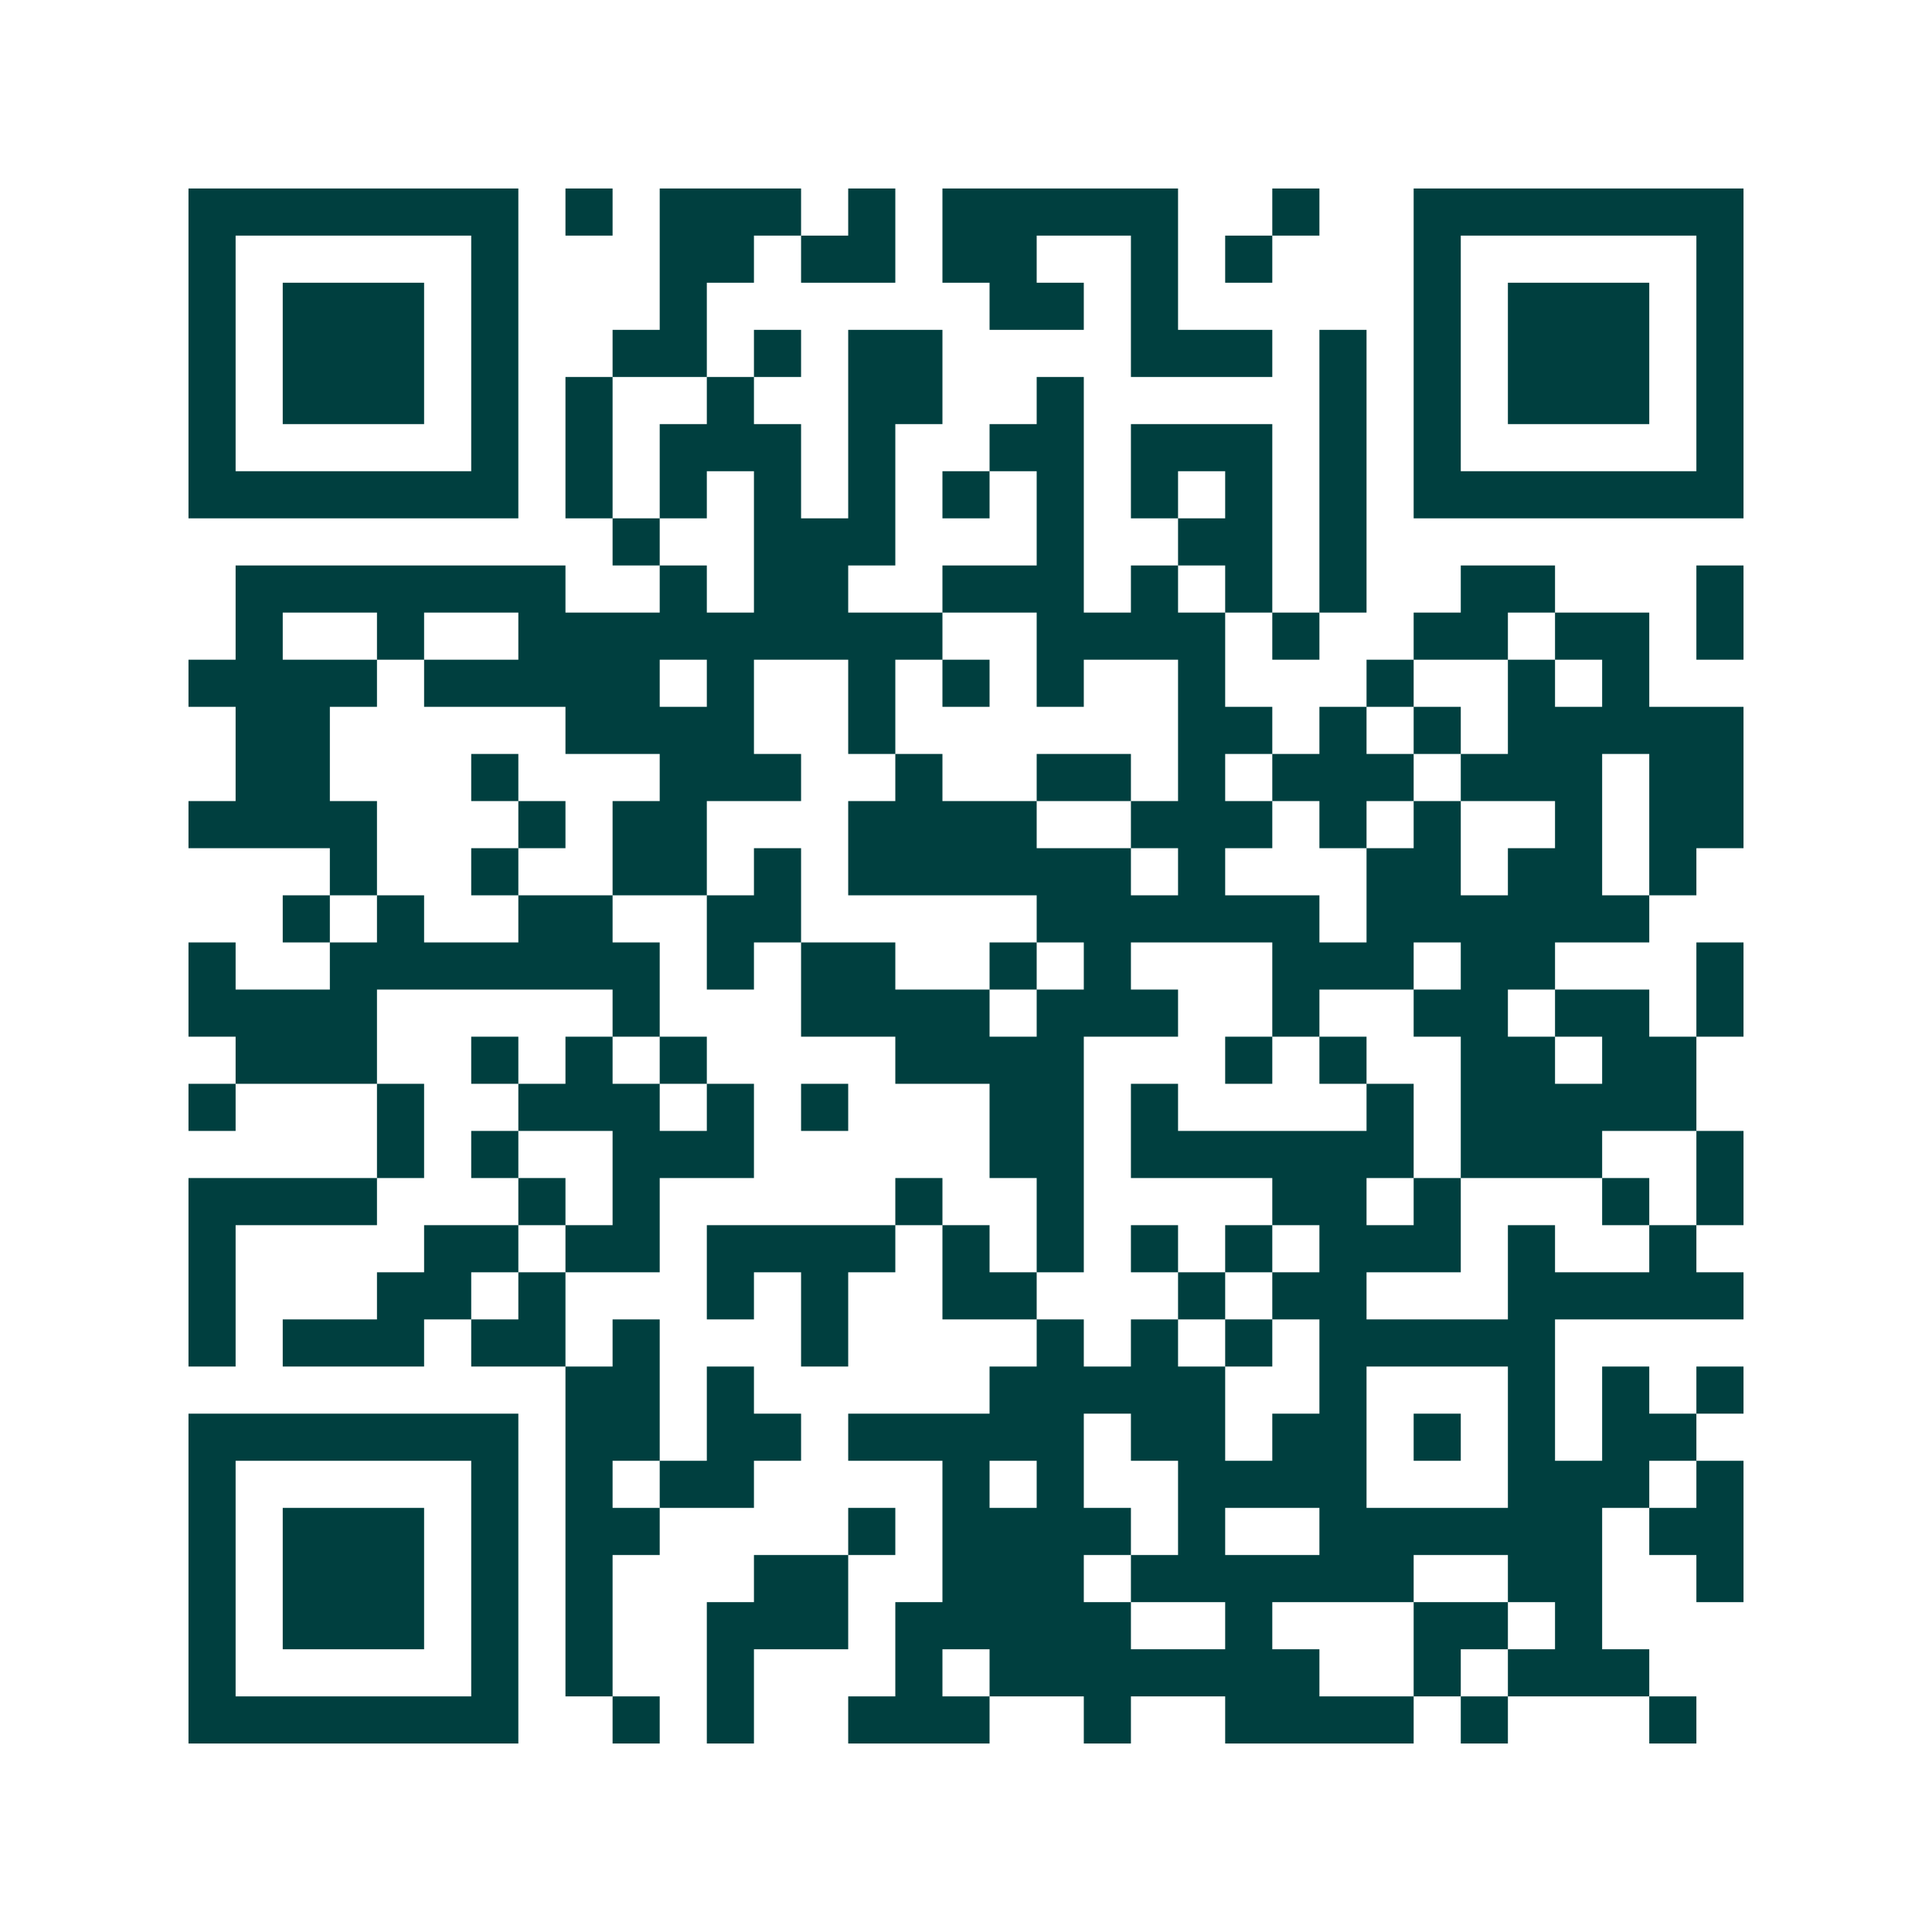
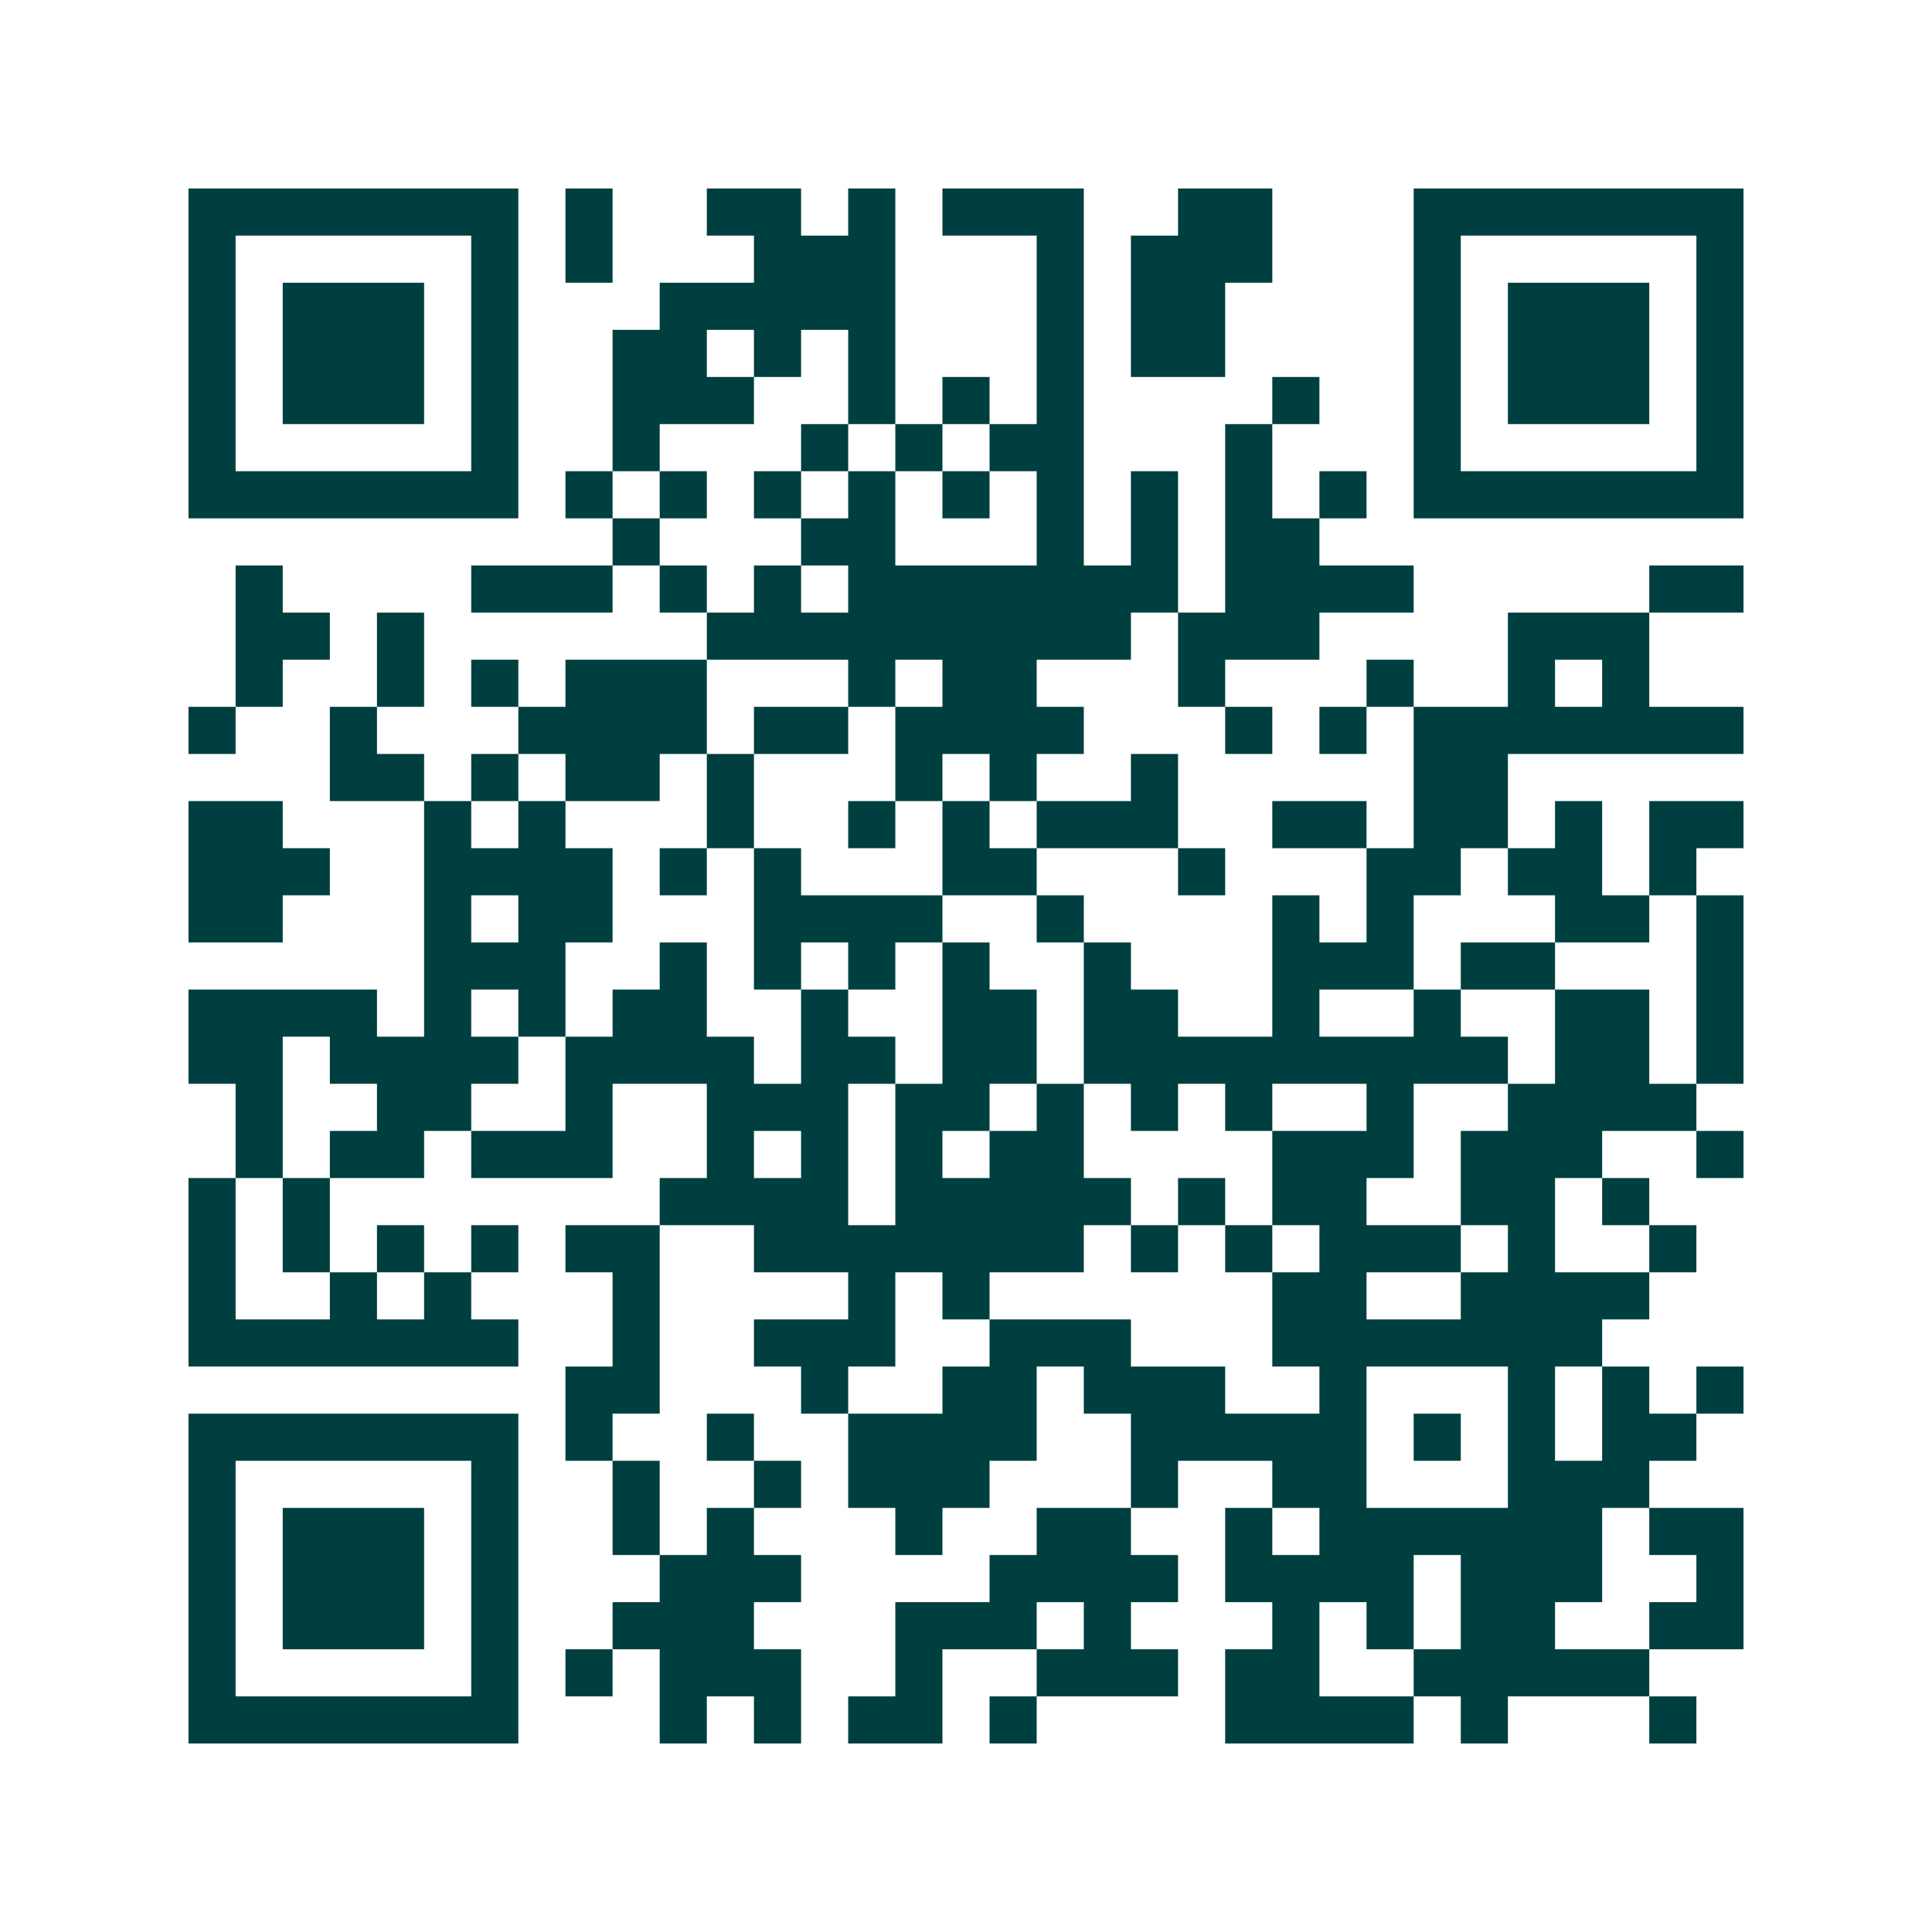
<svg xmlns="http://www.w3.org/2000/svg" viewBox="0 0 41 41" class="segno">
  <path fill="#fff" d="M0 0h41v41h-41z" />
-   <path class="qrline" stroke="#003f3f" d="M4 4.5h7m1 0h1m1 0h3m1 0h1m1 0h5m2 0h1m2 0h7m-33 1h1m5 0h1m3 0h2m1 0h2m1 0h2m2 0h1m1 0h1m3 0h1m5 0h1m-33 1h1m1 0h3m1 0h1m3 0h1m6 0h2m1 0h1m5 0h1m1 0h3m1 0h1m-33 1h1m1 0h3m1 0h1m2 0h2m1 0h1m1 0h2m4 0h3m1 0h1m1 0h1m1 0h3m1 0h1m-33 1h1m1 0h3m1 0h1m1 0h1m2 0h1m2 0h2m2 0h1m5 0h1m1 0h1m1 0h3m1 0h1m-33 1h1m5 0h1m1 0h1m1 0h3m1 0h1m2 0h2m1 0h3m1 0h1m1 0h1m5 0h1m-33 1h7m1 0h1m1 0h1m1 0h1m1 0h1m1 0h1m1 0h1m1 0h1m1 0h1m1 0h1m1 0h7m-24 1h1m2 0h3m3 0h1m2 0h2m1 0h1m-24 1h7m2 0h1m1 0h2m2 0h3m1 0h1m1 0h1m1 0h1m2 0h2m3 0h1m-32 1h1m2 0h1m2 0h9m2 0h4m1 0h1m2 0h2m1 0h2m1 0h1m-33 1h4m1 0h5m1 0h1m2 0h1m1 0h1m1 0h1m2 0h1m3 0h1m2 0h1m1 0h1m-30 1h2m5 0h4m2 0h1m6 0h2m1 0h1m1 0h1m1 0h5m-32 1h2m3 0h1m3 0h3m2 0h1m2 0h2m1 0h1m1 0h3m1 0h3m1 0h2m-33 1h4m3 0h1m1 0h2m3 0h4m2 0h3m1 0h1m1 0h1m2 0h1m1 0h2m-30 1h1m2 0h1m2 0h2m1 0h1m1 0h6m1 0h1m3 0h2m1 0h2m1 0h1m-30 1h1m1 0h1m2 0h2m2 0h2m5 0h6m1 0h6m-31 1h1m2 0h7m1 0h1m1 0h2m2 0h1m1 0h1m3 0h3m1 0h2m3 0h1m-33 1h4m5 0h1m3 0h4m1 0h3m2 0h1m2 0h2m1 0h2m1 0h1m-32 1h3m2 0h1m1 0h1m1 0h1m4 0h4m3 0h1m1 0h1m2 0h2m1 0h2m-32 1h1m3 0h1m2 0h3m1 0h1m1 0h1m3 0h2m1 0h1m4 0h1m1 0h5m-28 1h1m1 0h1m2 0h3m5 0h2m1 0h6m1 0h3m2 0h1m-33 1h4m3 0h1m1 0h1m5 0h1m2 0h1m4 0h2m1 0h1m3 0h1m1 0h1m-33 1h1m4 0h2m1 0h2m1 0h4m1 0h1m1 0h1m1 0h1m1 0h1m1 0h3m1 0h1m2 0h1m-32 1h1m3 0h2m1 0h1m3 0h1m1 0h1m2 0h2m3 0h1m1 0h2m3 0h5m-33 1h1m1 0h3m1 0h2m1 0h1m3 0h1m4 0h1m1 0h1m1 0h1m1 0h5m-21 1h2m1 0h1m5 0h5m2 0h1m3 0h1m1 0h1m1 0h1m-33 1h7m1 0h2m1 0h2m1 0h5m1 0h2m1 0h2m1 0h1m1 0h1m1 0h2m-32 1h1m5 0h1m1 0h1m1 0h2m4 0h1m1 0h1m2 0h4m3 0h3m1 0h1m-33 1h1m1 0h3m1 0h1m1 0h2m4 0h1m1 0h4m1 0h1m2 0h6m1 0h2m-33 1h1m1 0h3m1 0h1m1 0h1m3 0h2m2 0h3m1 0h6m2 0h2m2 0h1m-33 1h1m1 0h3m1 0h1m1 0h1m2 0h3m1 0h5m2 0h1m3 0h2m1 0h1m-30 1h1m5 0h1m1 0h1m2 0h1m3 0h1m1 0h7m2 0h1m1 0h3m-31 1h7m2 0h1m1 0h1m2 0h3m2 0h1m2 0h4m1 0h1m3 0h1" />
+   <path class="qrline" stroke="#003f3f" d="M4 4.5h7m1 0h1m2 0h2m1 0h1m1 0h3m2 0h2m3 0h7m-33 1h1m5 0h1m1 0h1m3 0h3m3 0h1m1 0h3m3 0h1m5 0h1m-33 1h1m1 0h3m1 0h1m3 0h5m3 0h1m1 0h2m4 0h1m1 0h3m1 0h1m-33 1h1m1 0h3m1 0h1m2 0h2m1 0h1m1 0h1m3 0h1m1 0h2m4 0h1m1 0h3m1 0h1m-33 1h1m1 0h3m1 0h1m2 0h3m2 0h1m1 0h1m1 0h1m4 0h1m2 0h1m1 0h3m1 0h1m-33 1h1m5 0h1m2 0h1m3 0h1m1 0h1m1 0h2m3 0h1m3 0h1m5 0h1m-33 1h7m1 0h1m1 0h1m1 0h1m1 0h1m1 0h1m1 0h1m1 0h1m1 0h1m1 0h1m1 0h7m-24 1h1m3 0h2m3 0h1m1 0h1m1 0h2m-23 1h1m4 0h3m1 0h1m1 0h1m1 0h7m1 0h4m5 0h2m-32 1h2m1 0h1m6 0h9m1 0h3m4 0h3m-30 1h1m2 0h1m1 0h1m1 0h3m3 0h1m1 0h2m3 0h1m3 0h1m2 0h1m1 0h1m-31 1h1m2 0h1m3 0h4m1 0h2m1 0h4m3 0h1m1 0h1m1 0h7m-30 1h2m1 0h1m1 0h2m1 0h1m3 0h1m1 0h1m2 0h1m5 0h2m-28 1h2m3 0h1m1 0h1m3 0h1m2 0h1m1 0h1m1 0h3m2 0h2m1 0h2m1 0h1m1 0h2m-33 1h3m2 0h4m1 0h1m1 0h1m3 0h2m3 0h1m3 0h2m1 0h2m1 0h1m-32 1h2m3 0h1m1 0h2m3 0h4m2 0h1m4 0h1m1 0h1m3 0h2m1 0h1m-28 1h3m2 0h1m1 0h1m1 0h1m1 0h1m2 0h1m3 0h3m1 0h2m3 0h1m-33 1h4m1 0h1m1 0h1m1 0h2m2 0h1m2 0h2m1 0h2m2 0h1m2 0h1m2 0h2m1 0h1m-33 1h2m1 0h4m1 0h4m1 0h2m1 0h2m1 0h9m1 0h2m1 0h1m-32 1h1m2 0h2m2 0h1m2 0h3m1 0h2m1 0h1m1 0h1m1 0h1m2 0h1m2 0h4m-31 1h1m1 0h2m1 0h3m2 0h1m1 0h1m1 0h1m1 0h2m4 0h3m1 0h3m2 0h1m-33 1h1m1 0h1m7 0h4m1 0h5m1 0h1m1 0h2m2 0h2m1 0h1m-31 1h1m1 0h1m1 0h1m1 0h1m1 0h2m2 0h7m1 0h1m1 0h1m1 0h3m1 0h1m2 0h1m-32 1h1m2 0h1m1 0h1m3 0h1m4 0h1m1 0h1m6 0h2m2 0h4m-31 1h7m2 0h1m2 0h3m2 0h3m3 0h7m-22 1h2m3 0h1m2 0h2m1 0h3m2 0h1m3 0h1m1 0h1m1 0h1m-33 1h7m1 0h1m2 0h1m2 0h4m2 0h5m1 0h1m1 0h1m1 0h2m-32 1h1m5 0h1m2 0h1m2 0h1m1 0h3m3 0h1m2 0h2m3 0h3m-31 1h1m1 0h3m1 0h1m2 0h1m1 0h1m3 0h1m2 0h2m2 0h1m1 0h6m1 0h2m-33 1h1m1 0h3m1 0h1m3 0h3m4 0h4m1 0h4m1 0h3m2 0h1m-33 1h1m1 0h3m1 0h1m2 0h3m3 0h3m1 0h1m3 0h1m1 0h1m1 0h2m2 0h2m-33 1h1m5 0h1m1 0h1m1 0h3m2 0h1m2 0h3m1 0h2m2 0h5m-31 1h7m3 0h1m1 0h1m1 0h2m1 0h1m4 0h4m1 0h1m3 0h1" />
</svg>
